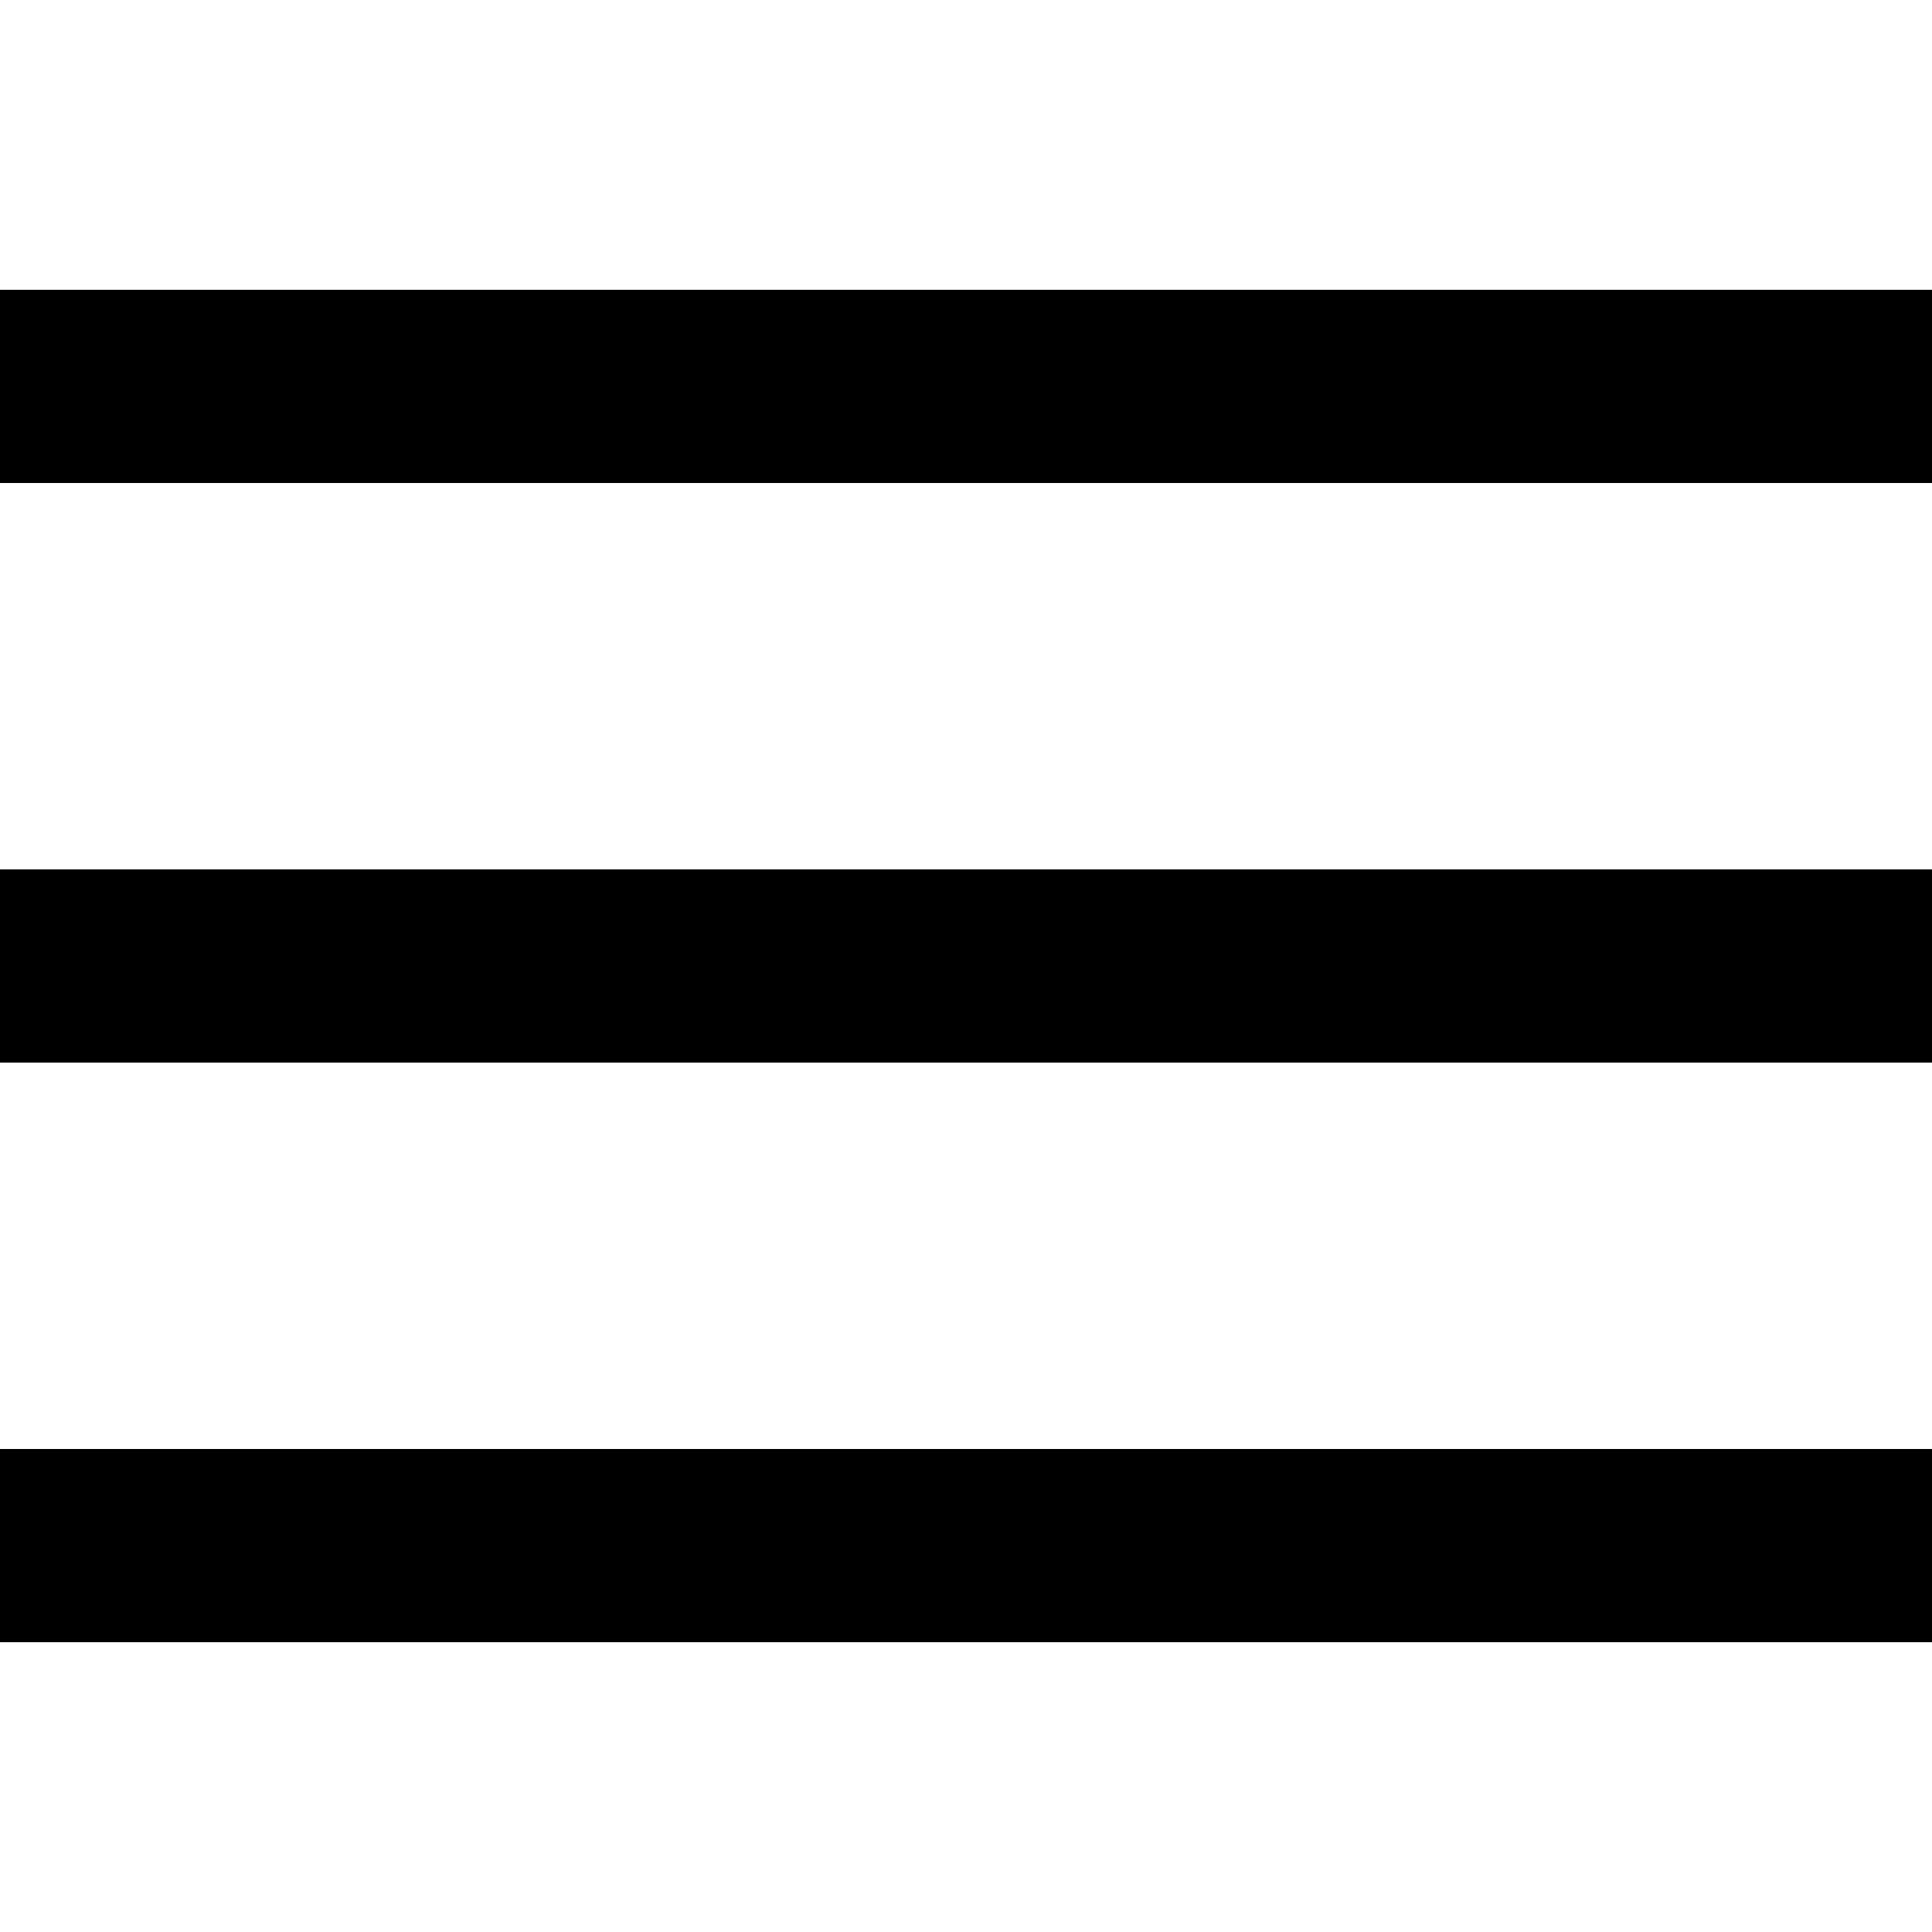
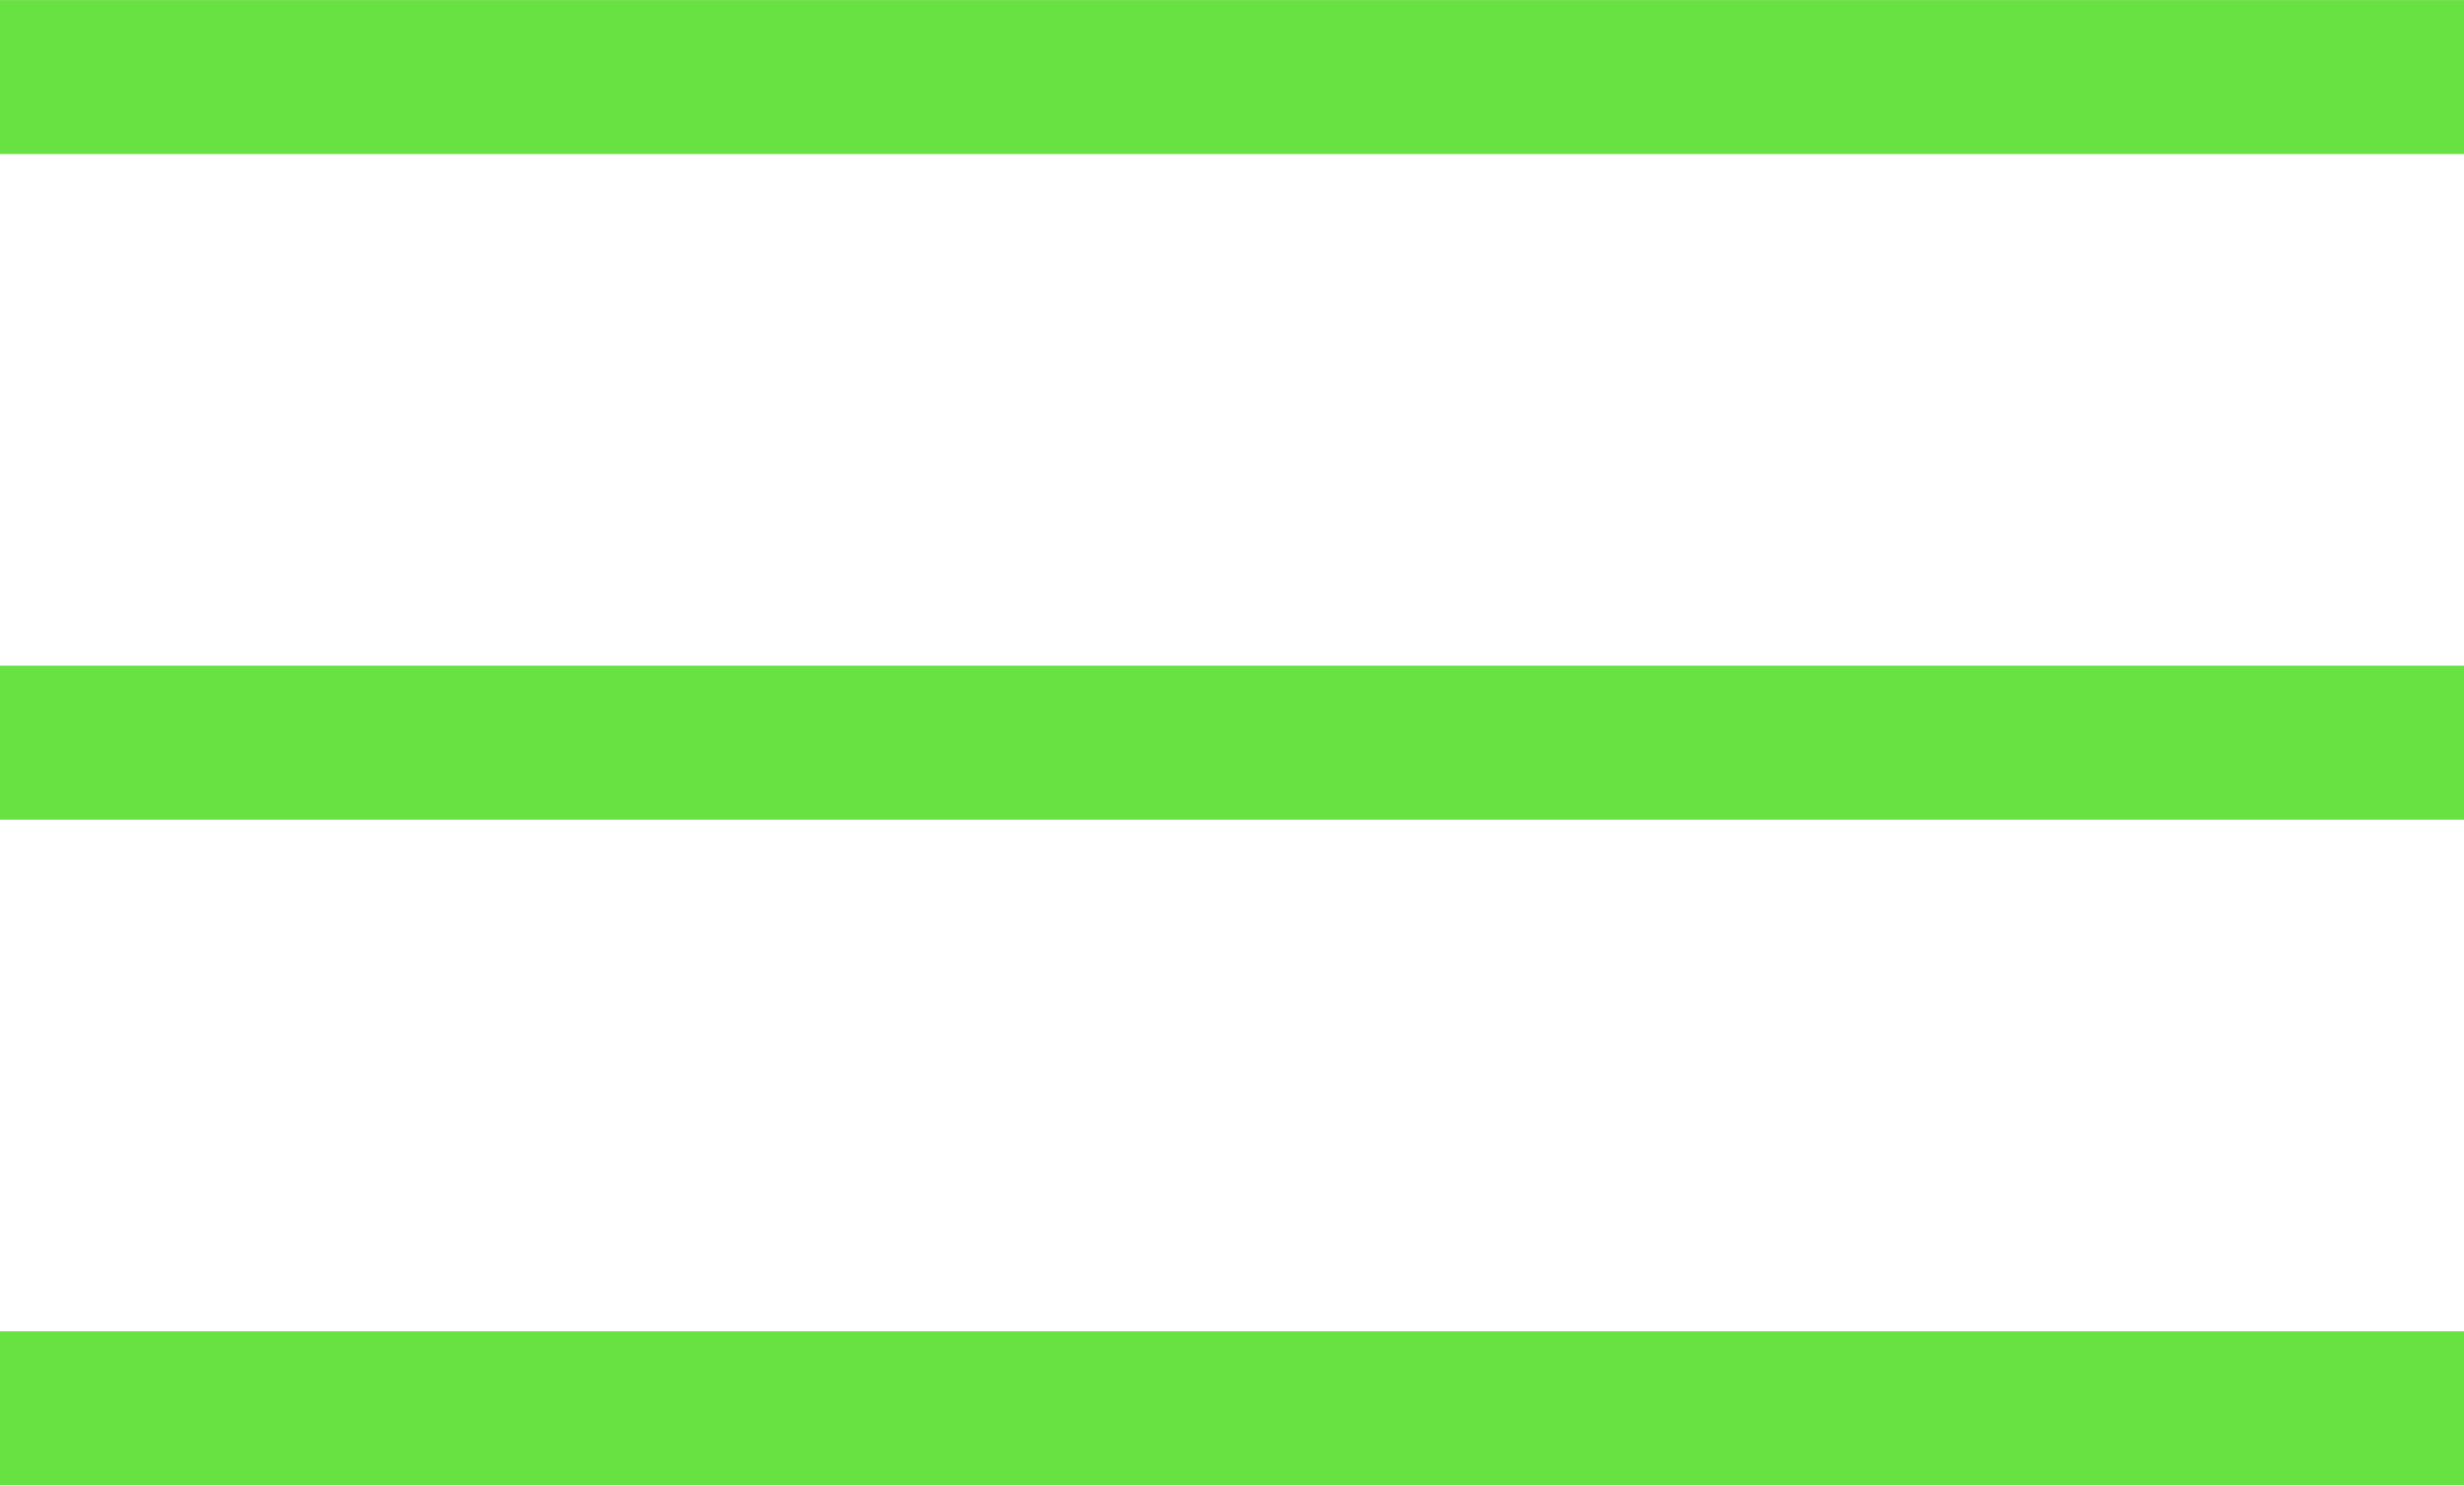
- <svg xmlns="http://www.w3.org/2000/svg" version="1.1" width="640" height="640" viewBox="0 0 640 640">
-   <g id="icomoon-ignore">
- </g>
-   <path d="M0 96h640v64h-640v-64zM0 288h640v64h-640v-64zM0 480h640v64h-640v-64z" />
+ <svg xmlns="http://www.w3.org/2000/svg" width="32" height="19.293" viewBox="0 0 32 19.293">
+   <path id="Trazado_8448" data-name="Trazado 8448" d="M0,19.292H32v-2H0Zm0-8.646H32v-2H0ZM0,2H32V0H0Z" transform="translate(0 0.001)" fill="#68e242" />
</svg>
